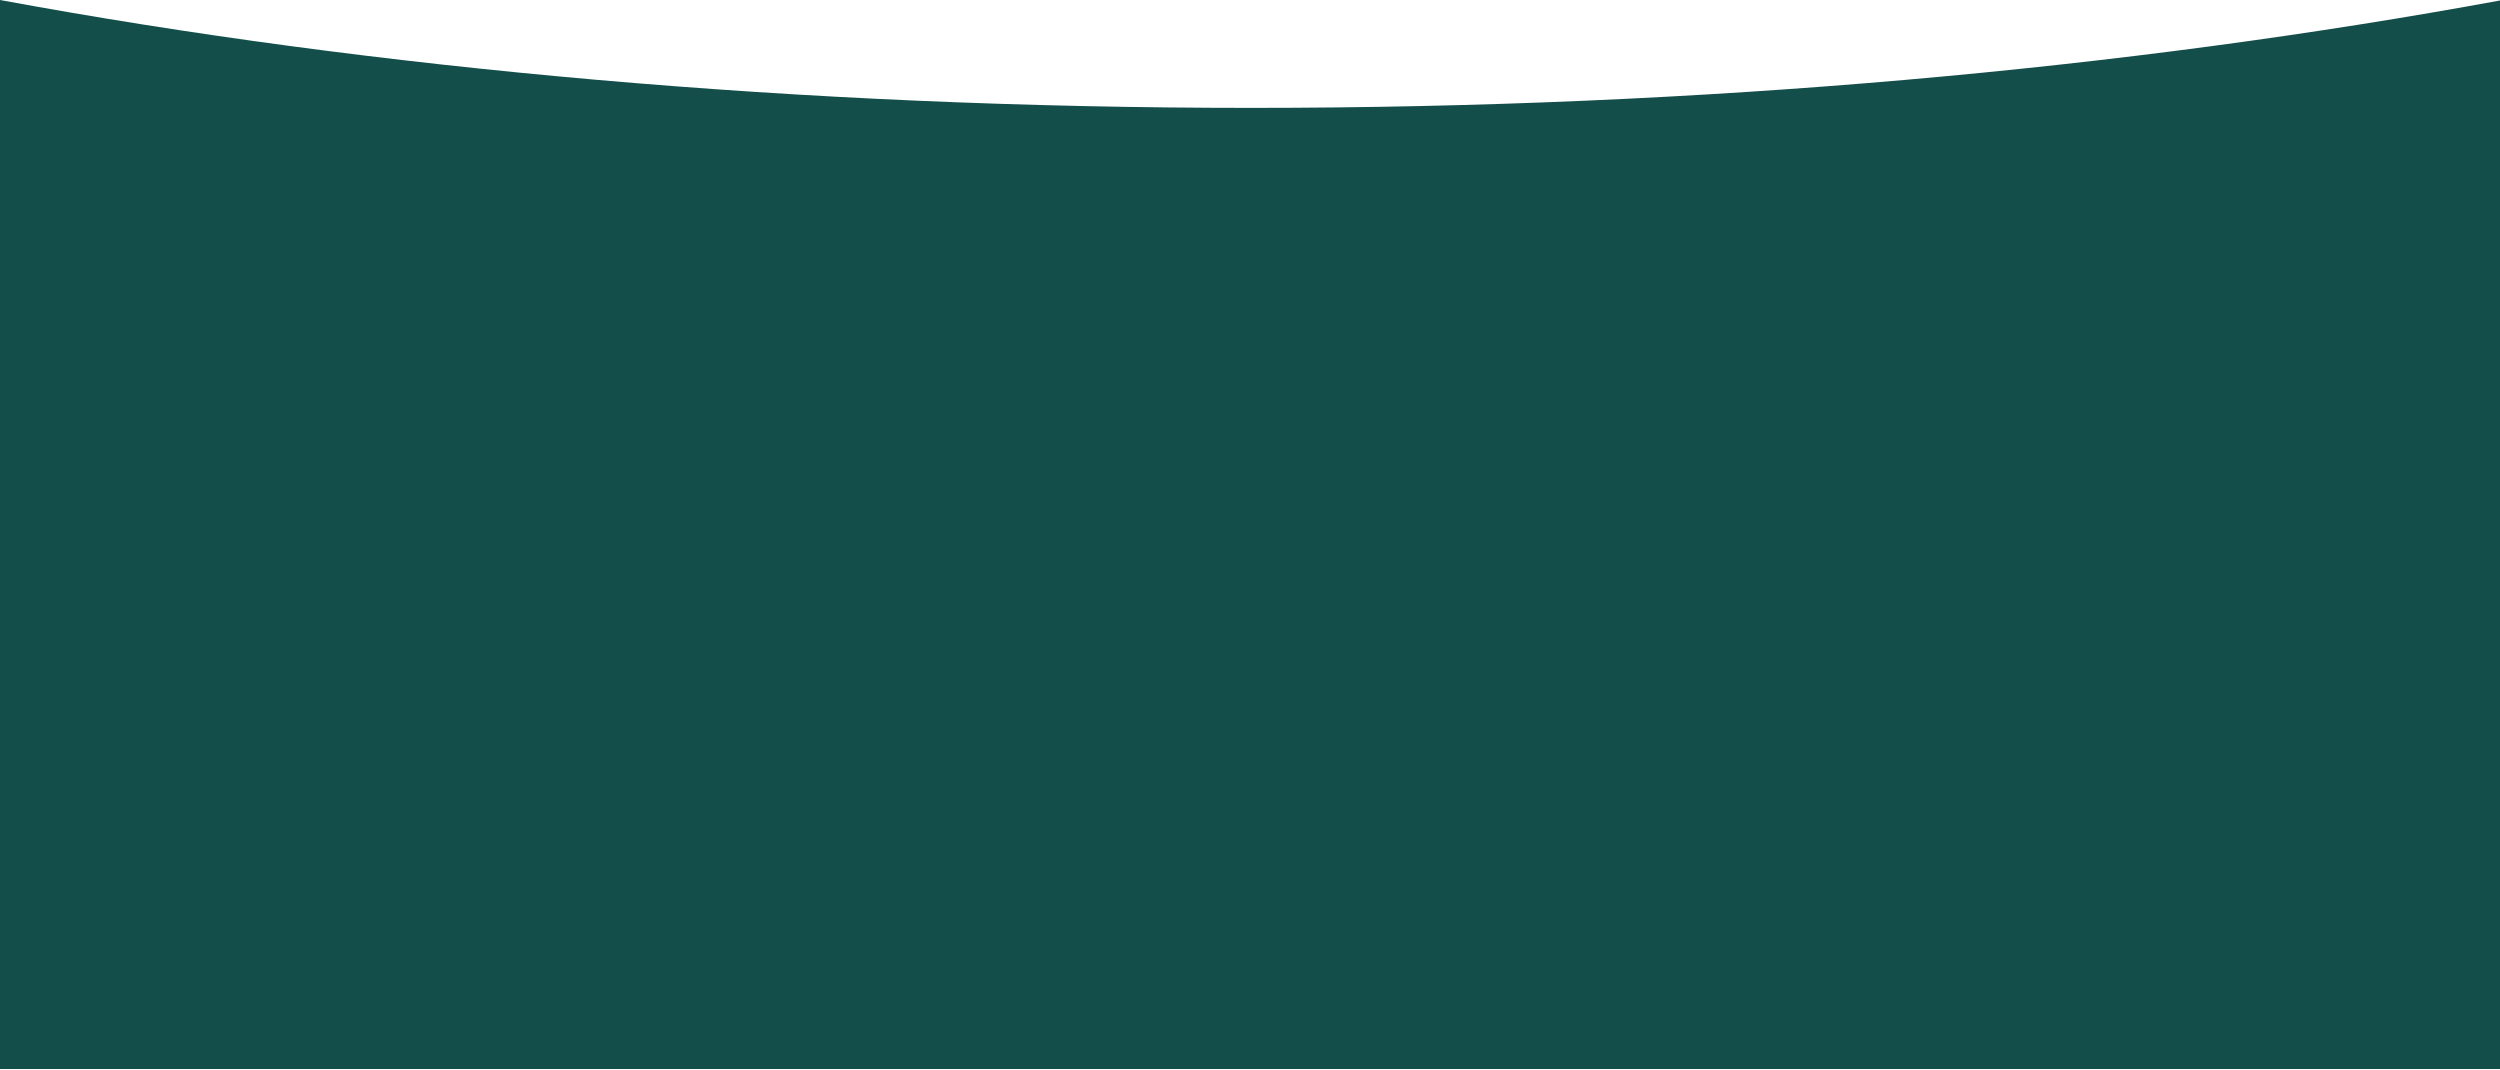
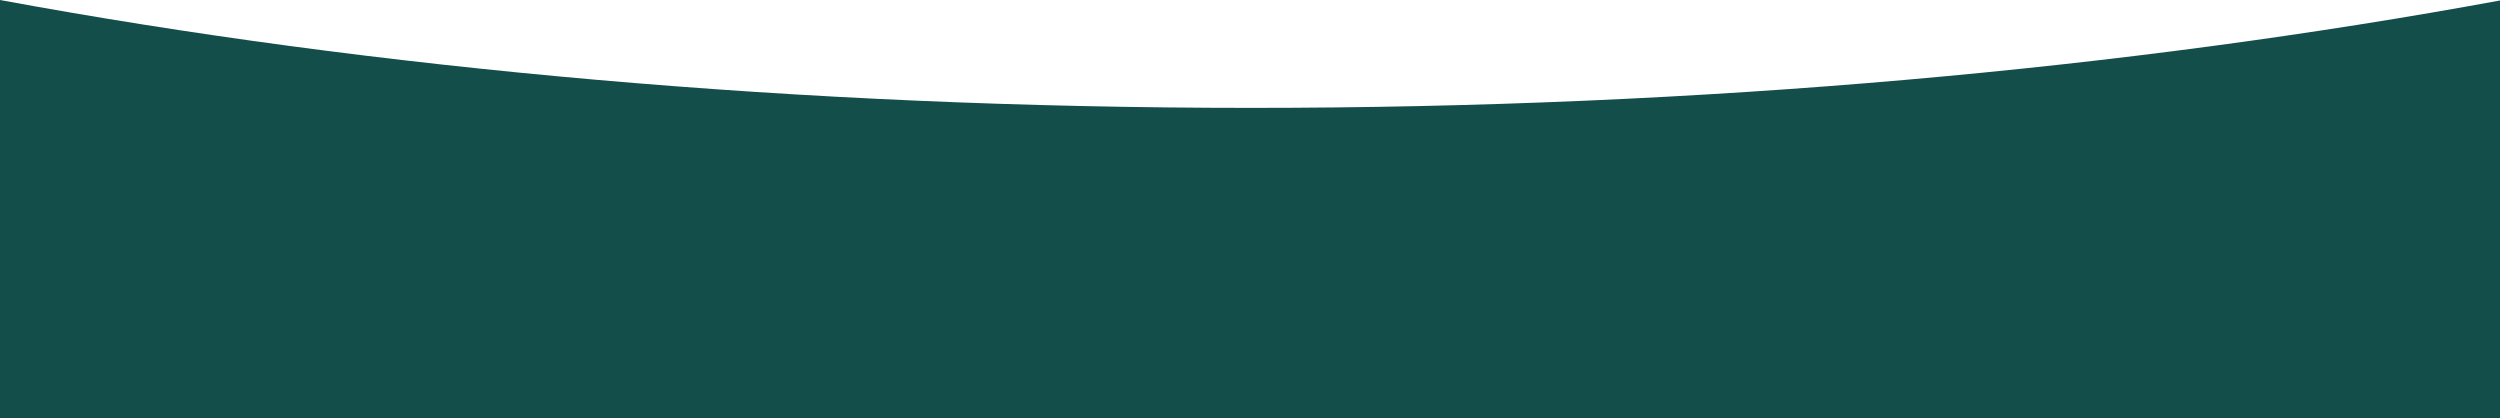
- <svg xmlns="http://www.w3.org/2000/svg" version="1.1" id="Layer_1" x="0px" y="0px" viewBox="0 0 1920 821" style="enable-background:new 0 0 1920 821;" xml:space="preserve">
+ <svg xmlns="http://www.w3.org/2000/svg" version="1.1" id="Layer_1" x="0px" y="0px" viewBox="0 0 1920 321" style="enable-background:new 0 0 1920 321;" xml:space="preserve">
  <style type="text/css">
	.st0{fill-rule:evenodd;clip-rule:evenodd;fill:#134e4a;}
	.st1{fill-rule:evenodd;clip-rule:evenodd;fill:#6AE5CE;}
</style>
-   <path class="st0" d="M0 0v821h1920V.37C1634.07 53 1307.62 82.85 961 82.85 613.57 82.85 286.41 52.88 0 0z" />
+   <path class="st0" d="M0 0v321h1920V.37C1634.07 53 1307.62 82.85 961 82.85 613.57 82.85 286.41 52.88 0 0z" />
</svg>
